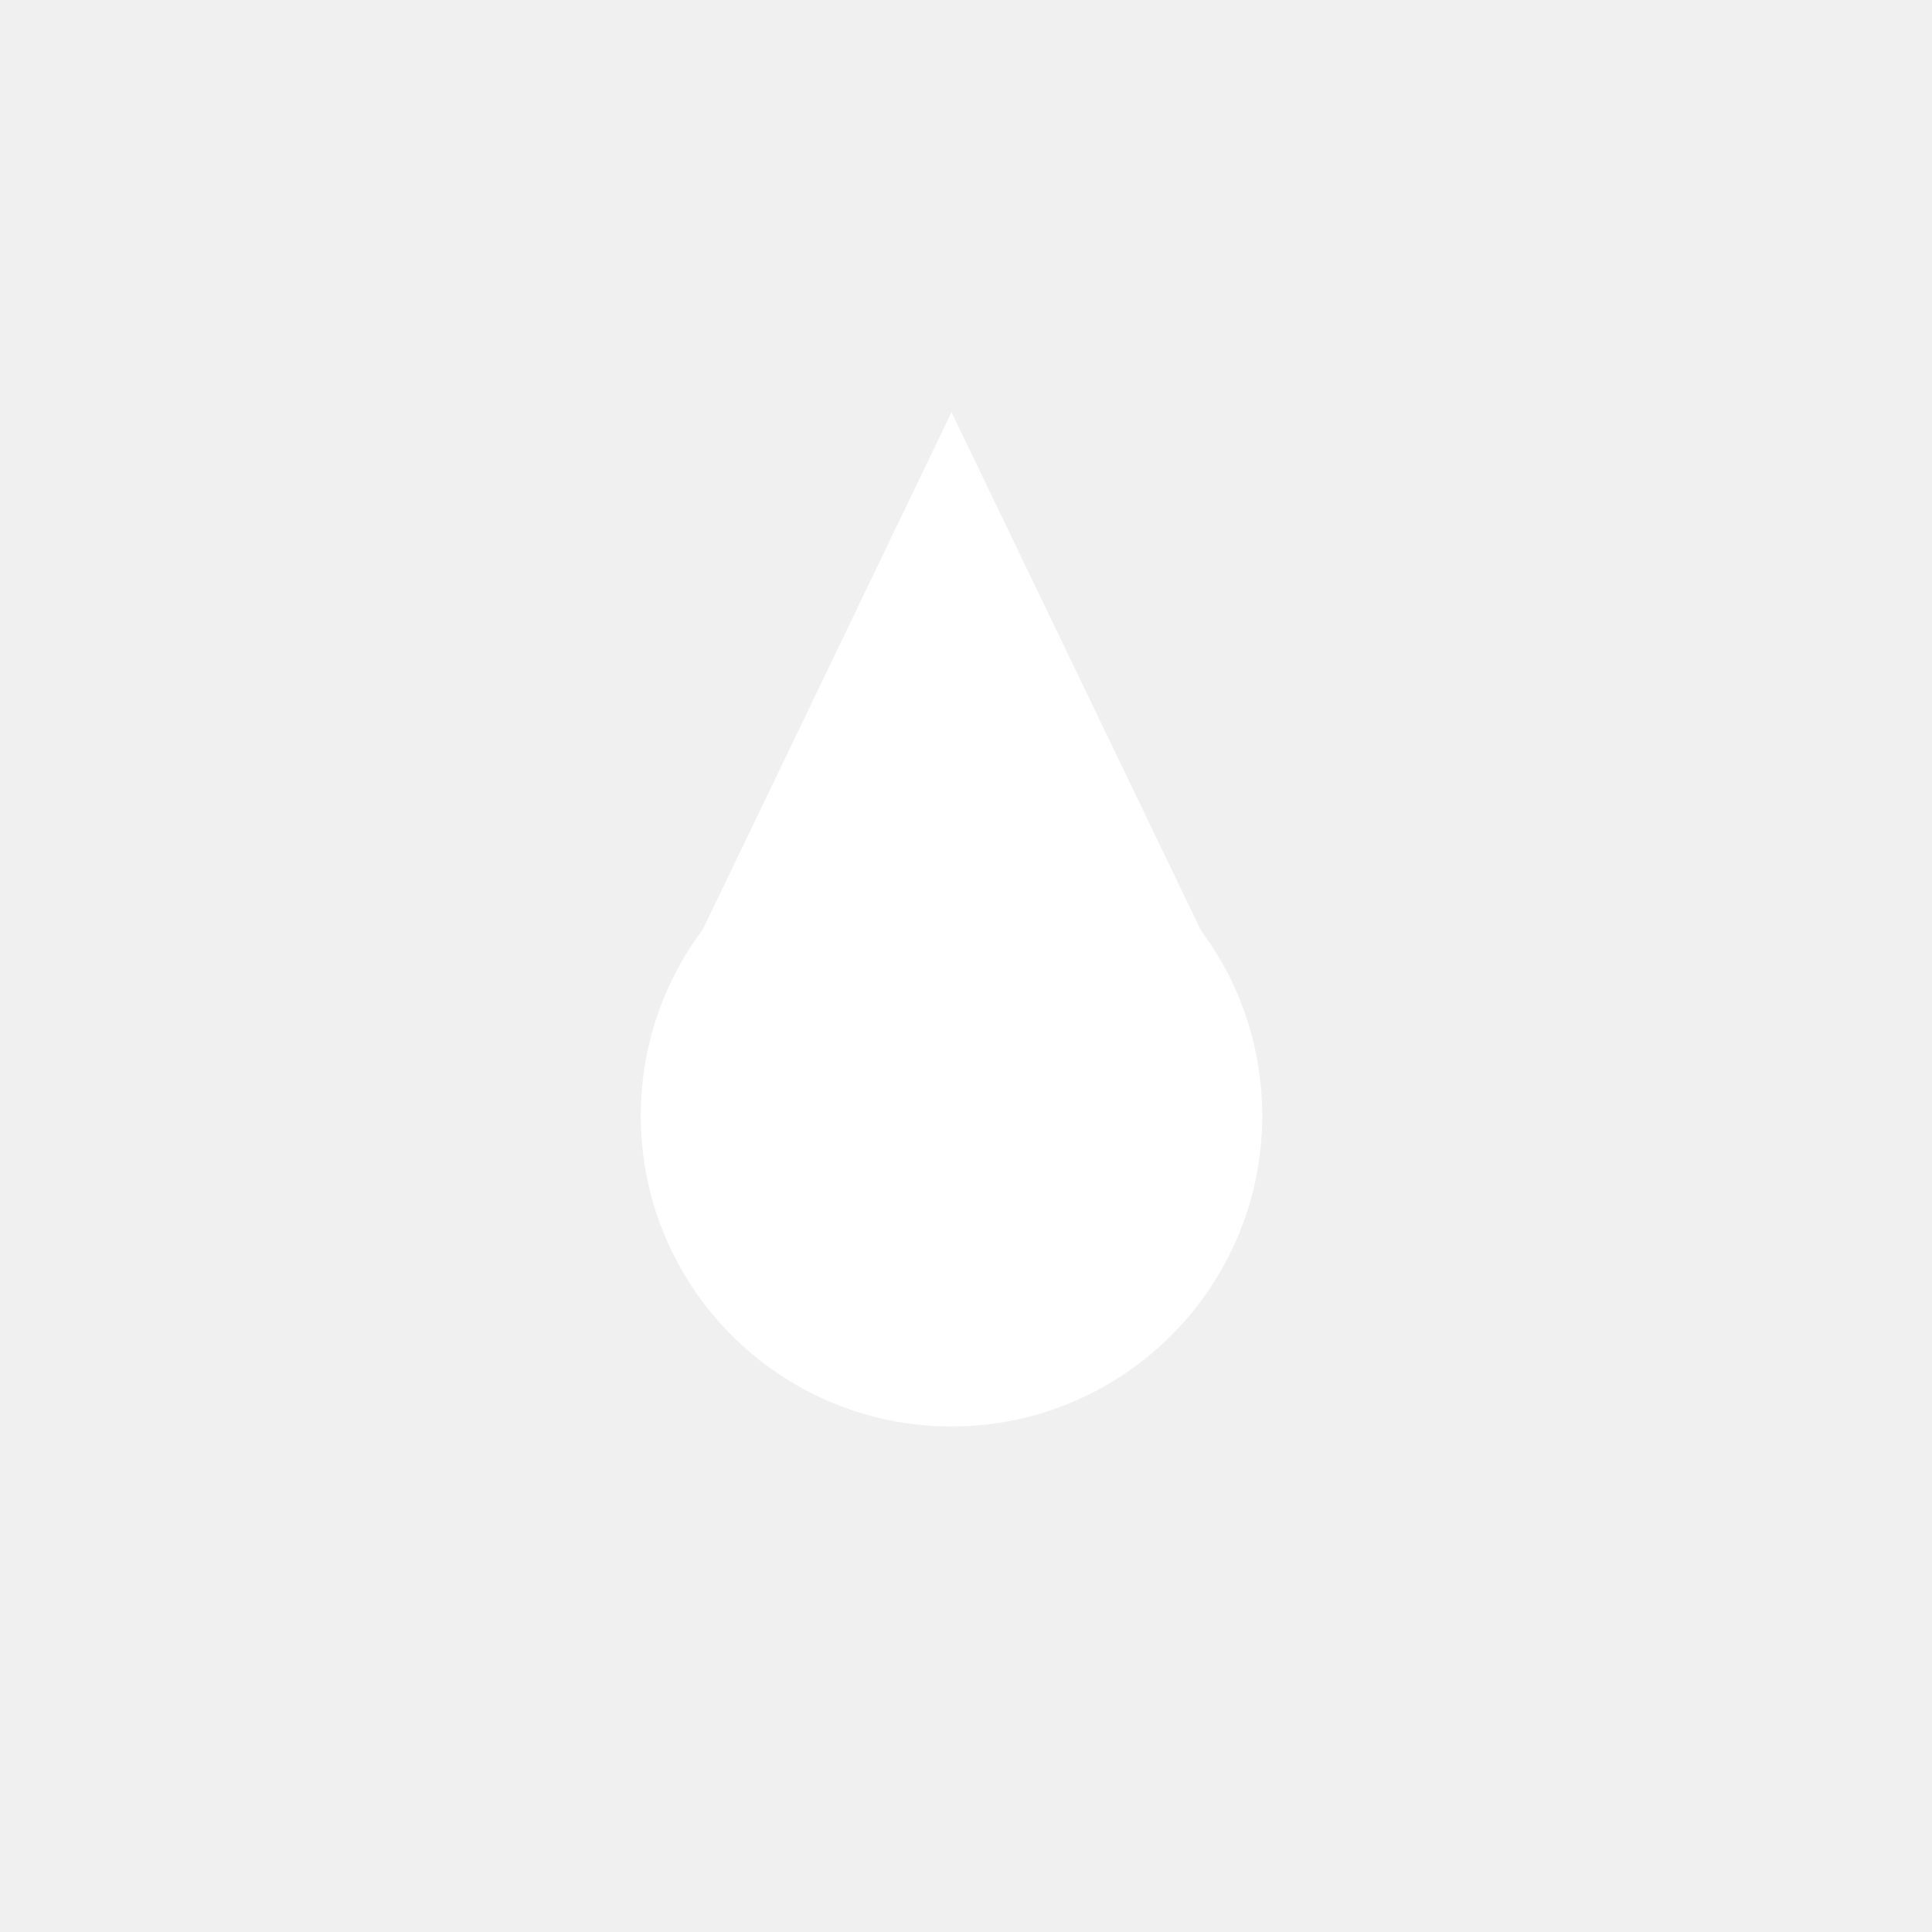
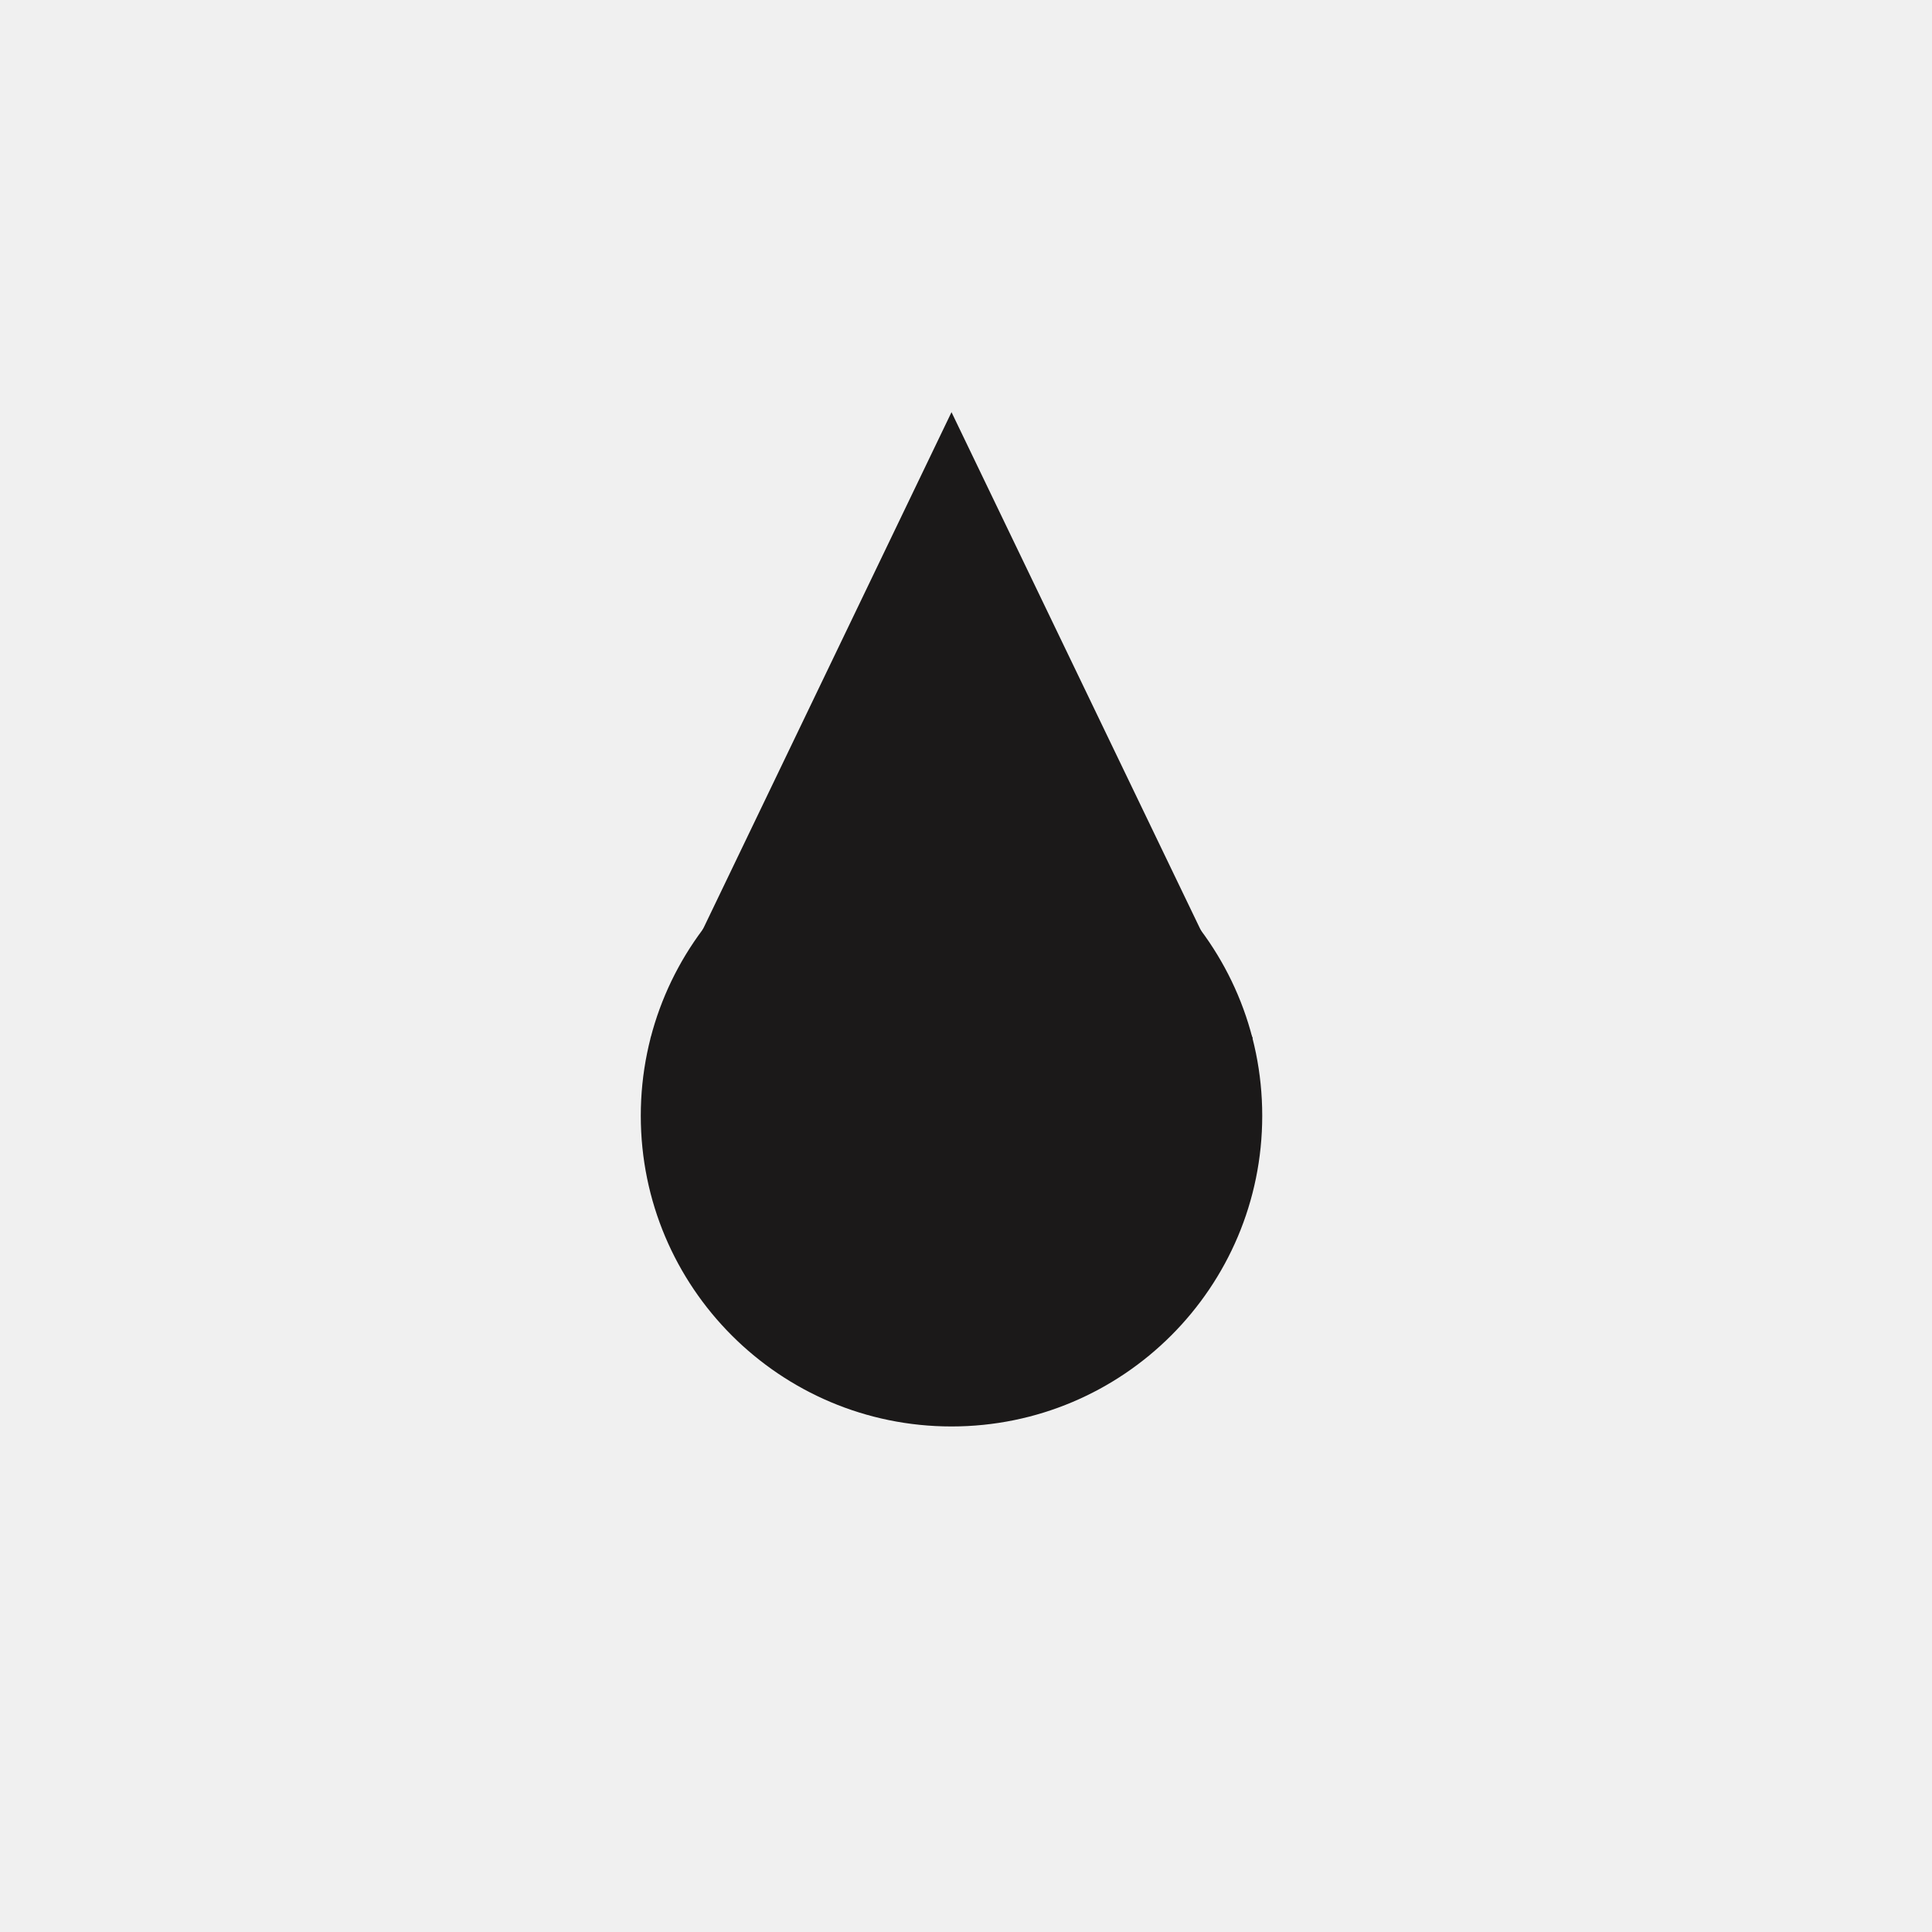
<svg xmlns="http://www.w3.org/2000/svg" version="1.1" id="Layer_1" x="0px" y="0px" width="100px" height="100px" viewBox="0 0 100 100" enable-background="new 0 0 100 100" xml:space="preserve">
-   <circle fill="#FFFFFF" cx="49.25" cy="57.75" r="16.083" />
-   <polygon fill="#FFFFFF" points="33.668,53.746 49.25,21.334 64.848,53.746 " />
+   <circle fill="#1b1919" cx="49.25" cy="57.75" r="16.083" />
+   <polygon fill="#1b1919" points="33.668,53.746 49.25,21.334 64.848,53.746 " />
</svg>
